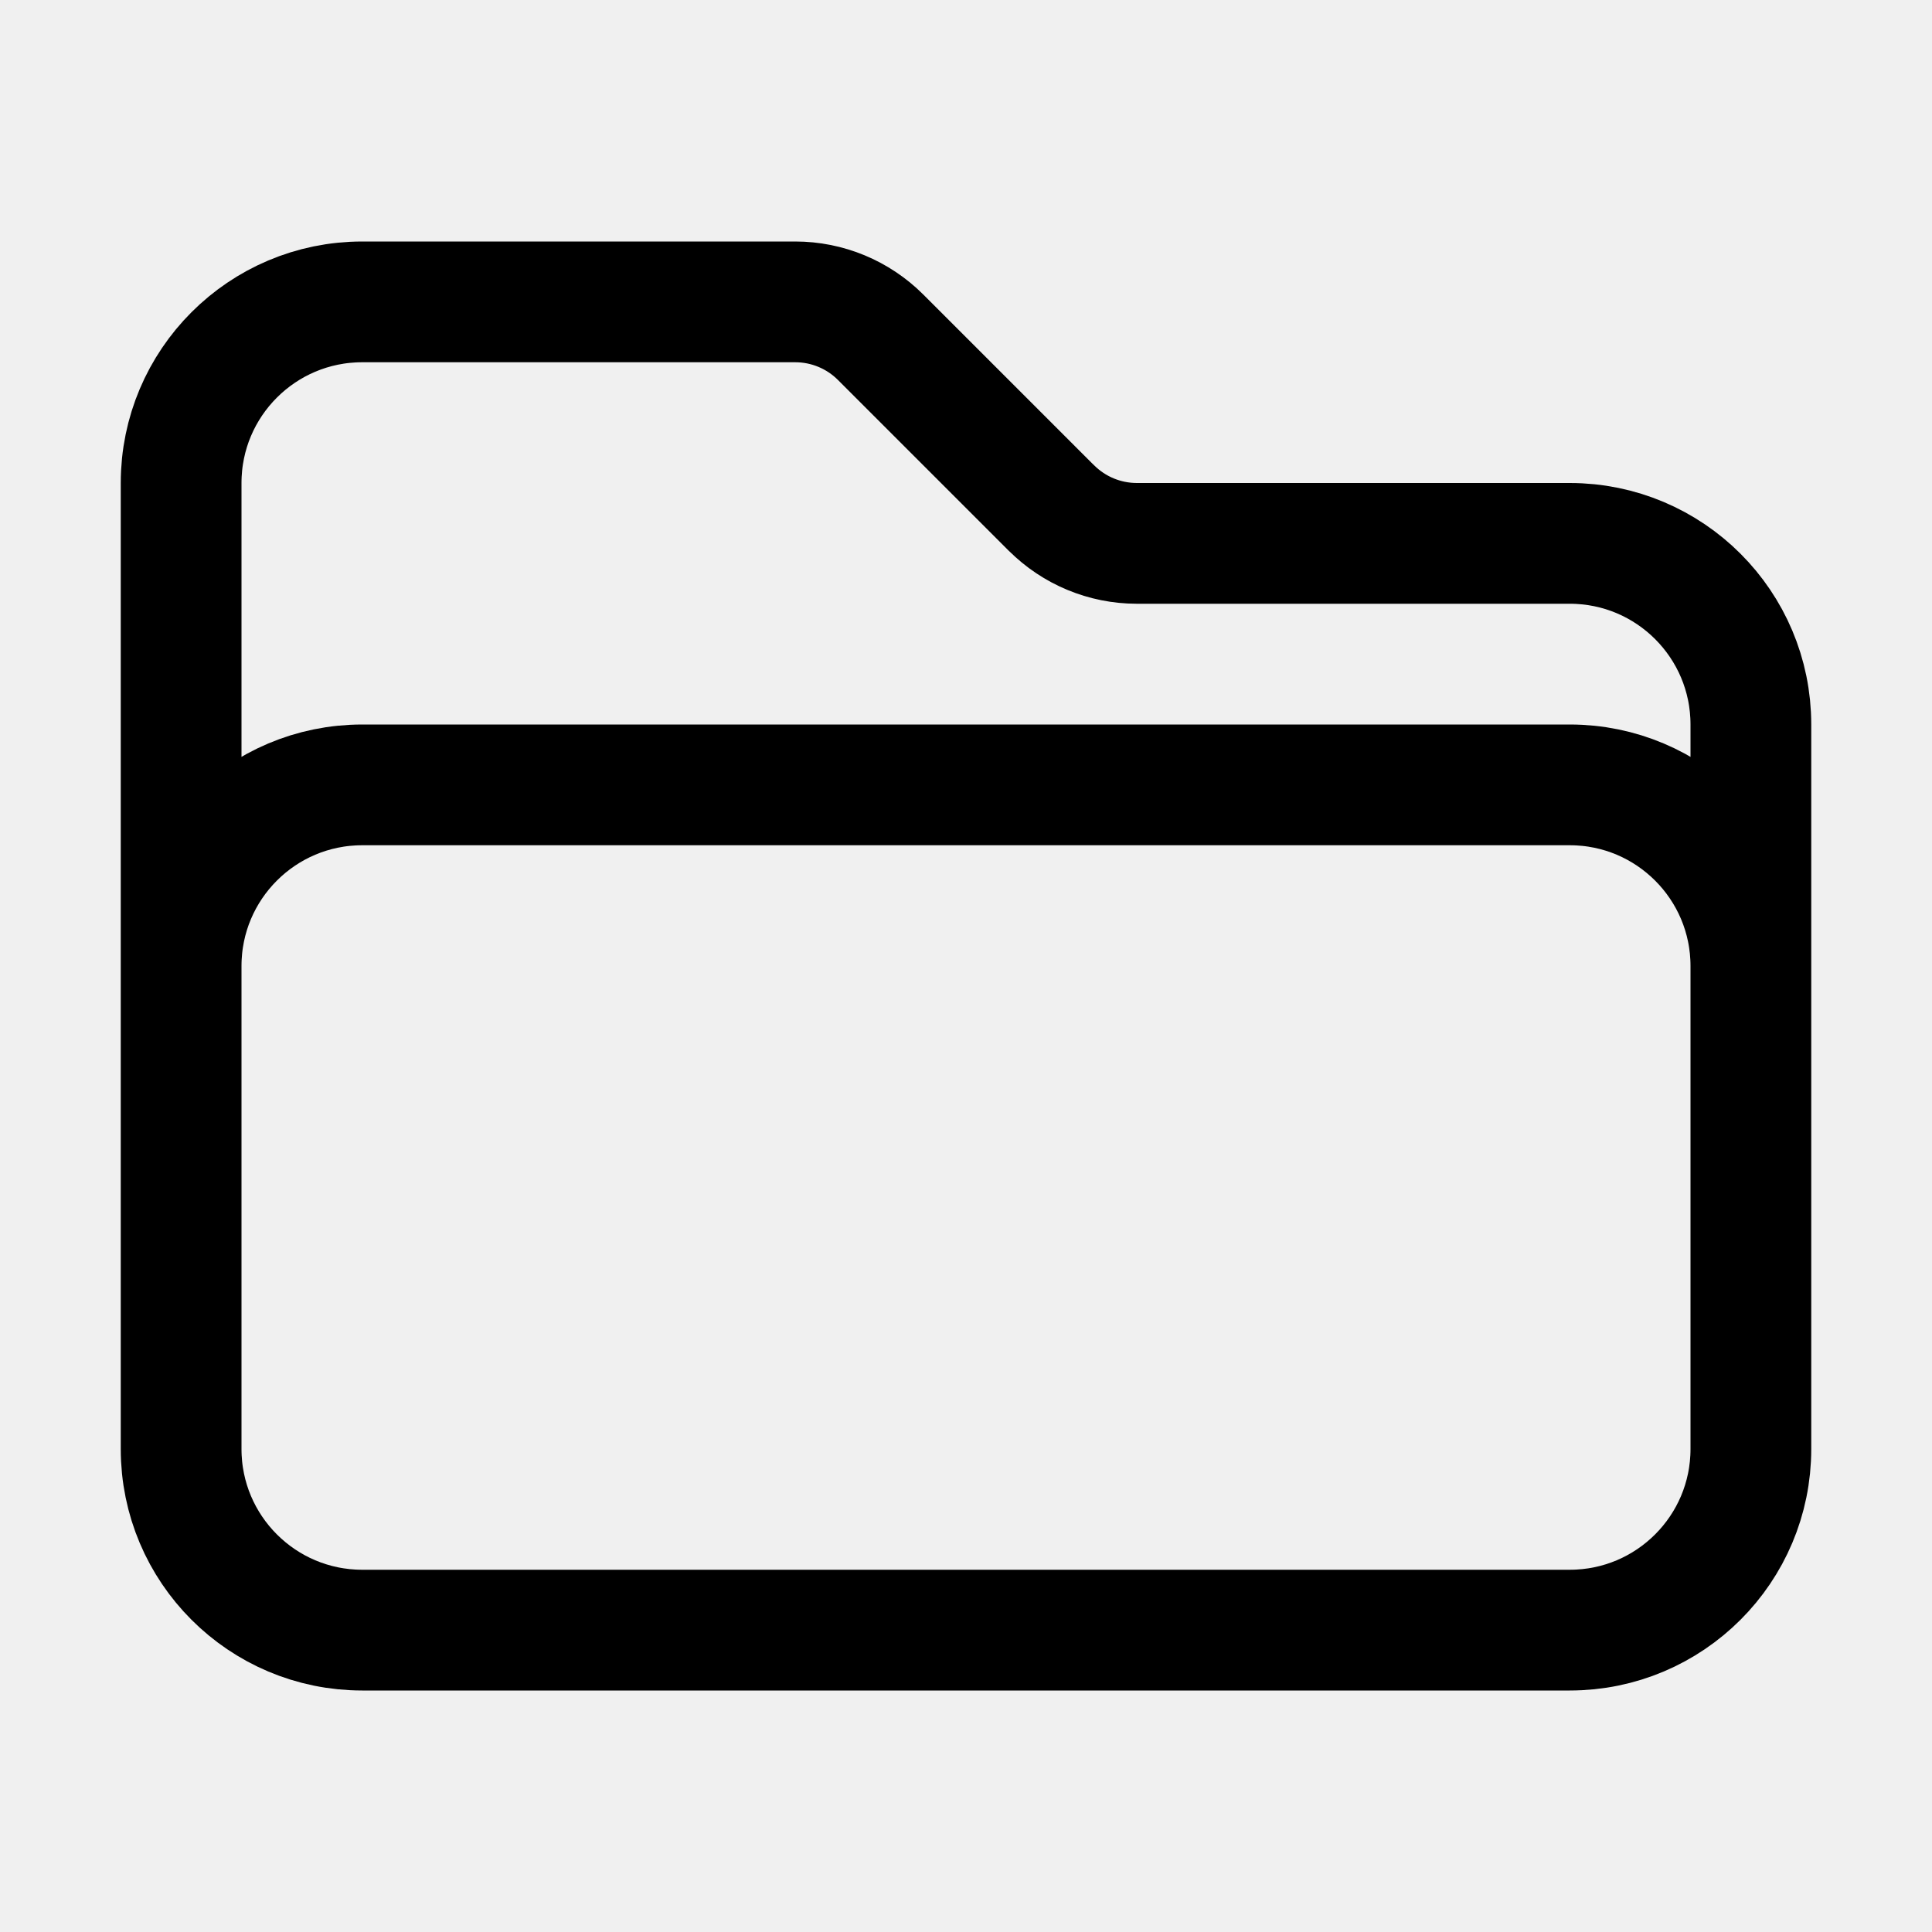
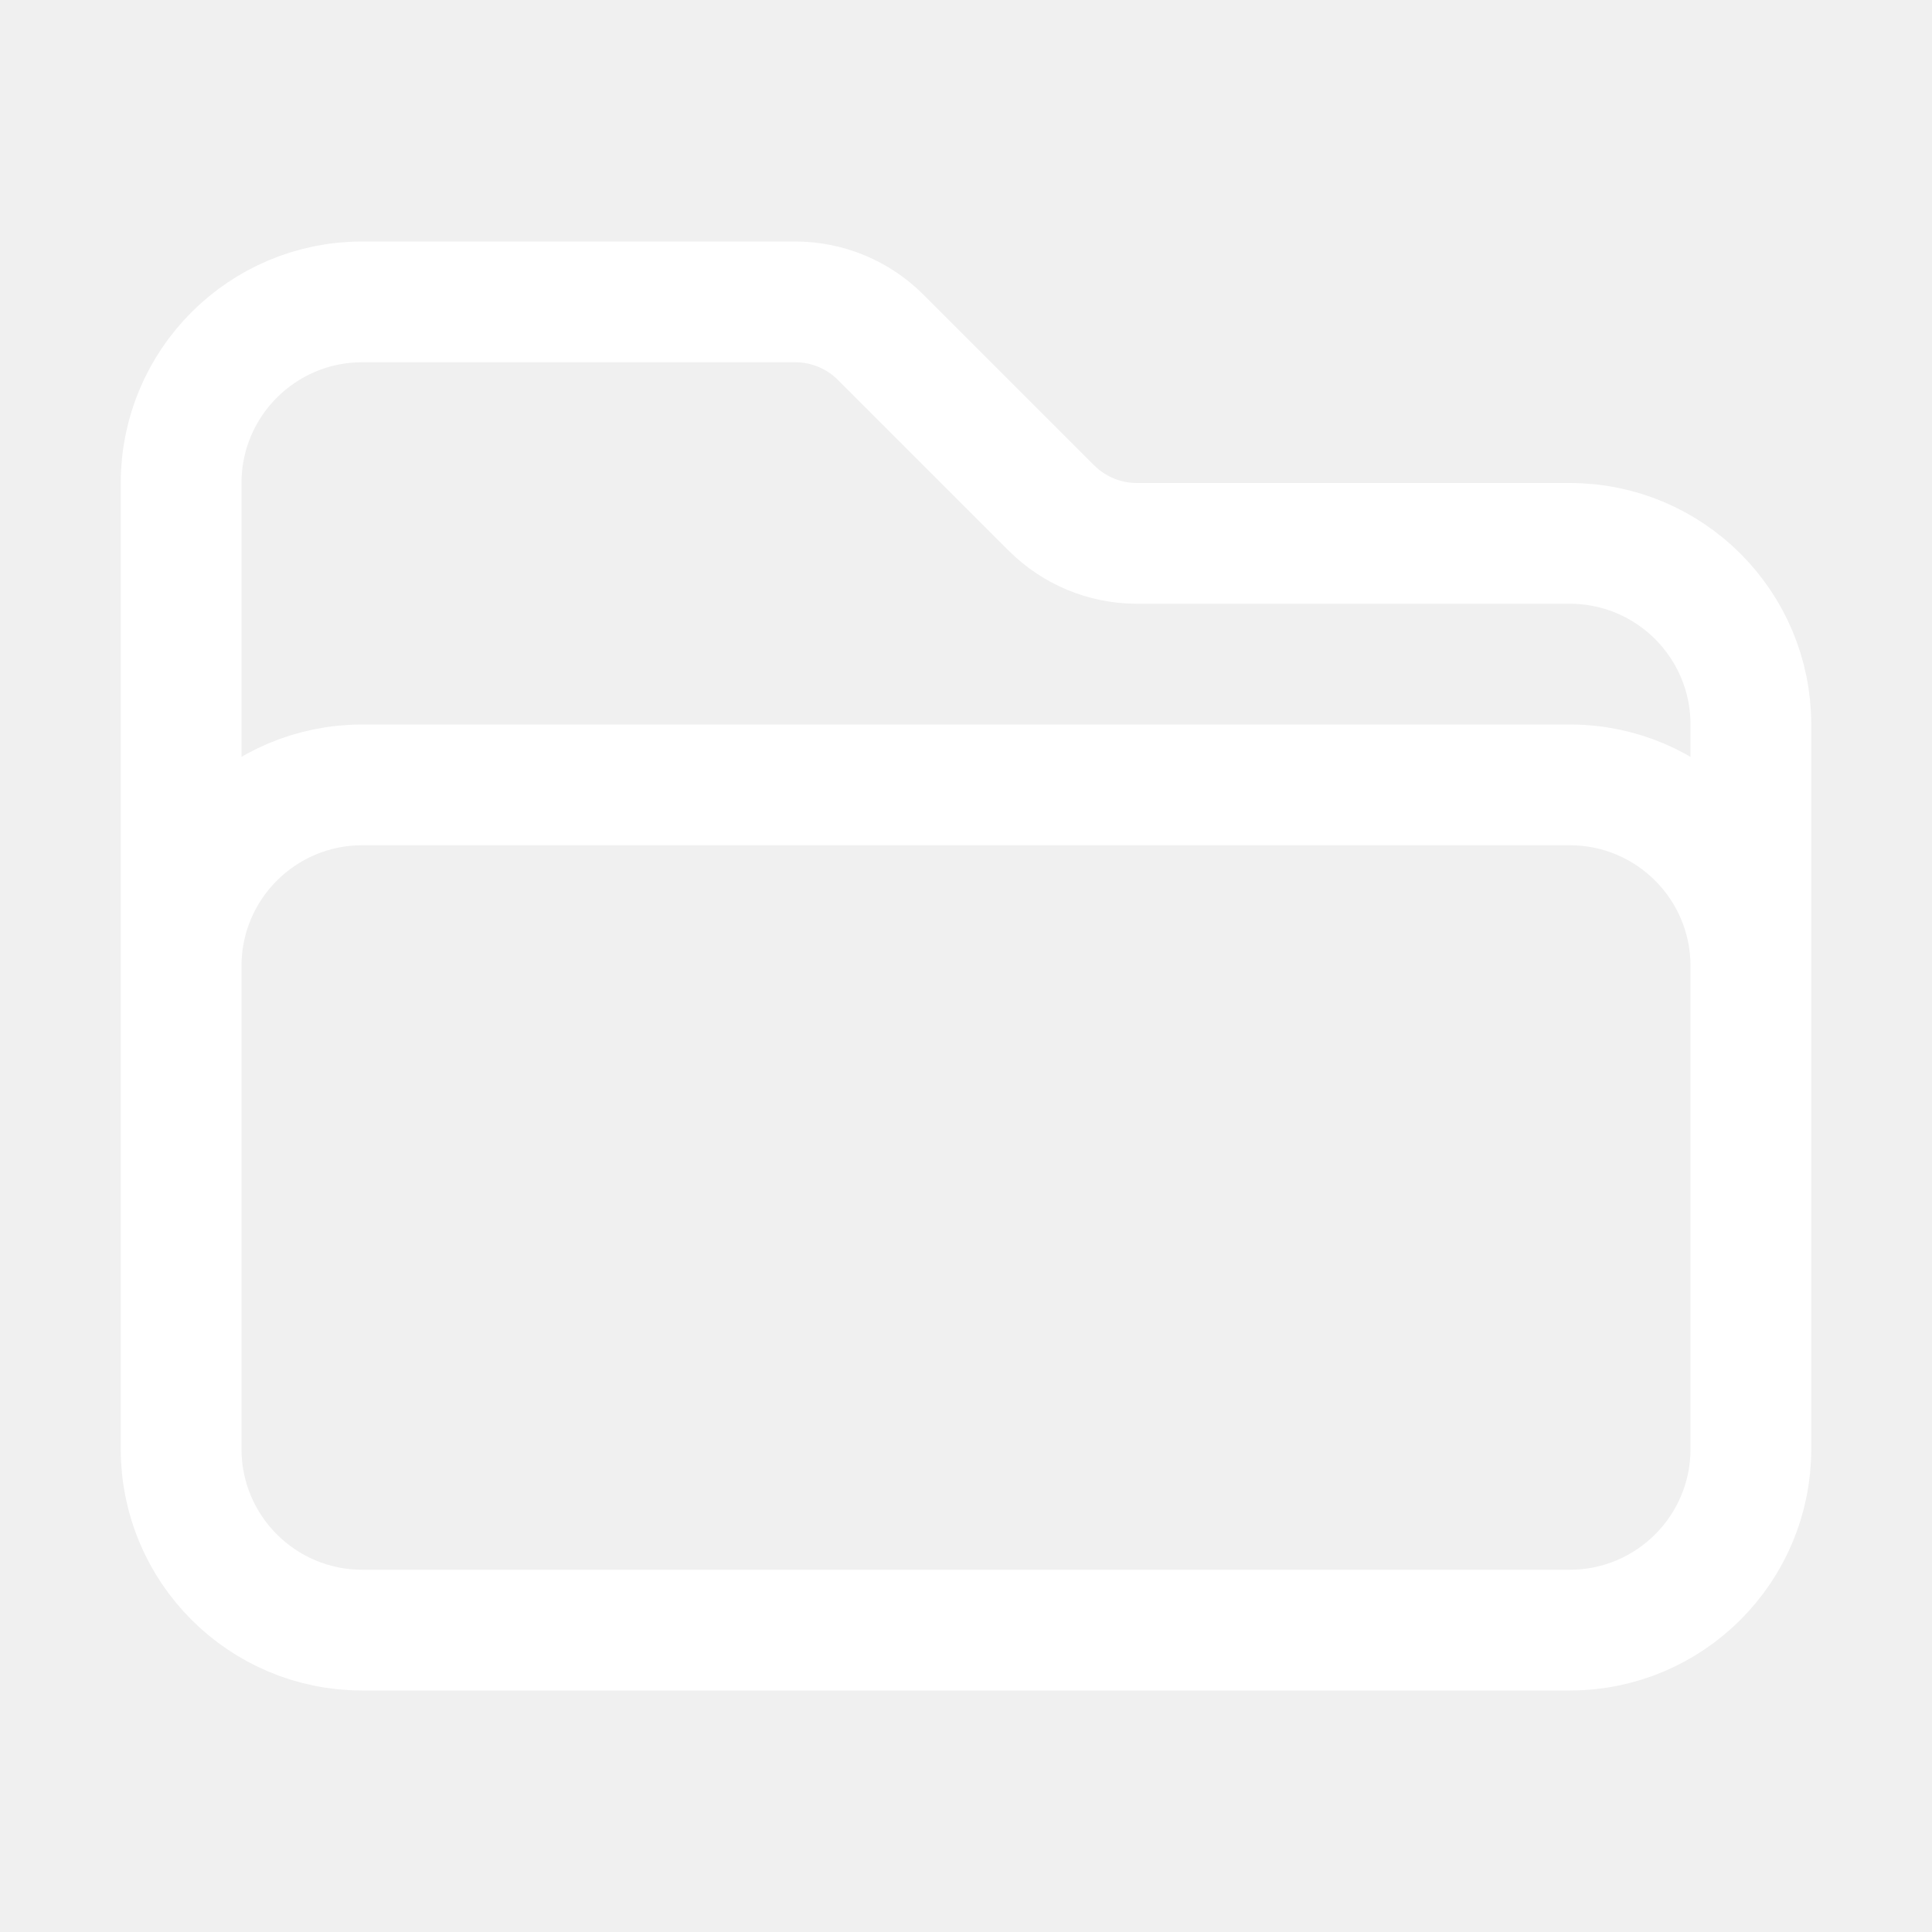
- <svg xmlns="http://www.w3.org/2000/svg" fill="none" viewBox="0 0 24 24" stroke-width="1.5" stroke="currentColor" aria-hidden="true" data-slot="icon">
+ <svg xmlns="http://www.w3.org/2000/svg" fill="none" viewBox="0 0 24 24" stroke-width="1.5" stroke="#ffffff" aria-hidden="true" data-slot="icon">
  <path stroke-linecap="round" stroke-linejoin="round" d="M2.25 12.75V12A2.25 2.25 0 0 1 4.5 9.75h15A2.25 2.25 0 0 1 21.75 12v.75m-8.69-6.44-2.12-2.12a1.5 1.5 0 0 0-1.061-.44H4.5A2.25 2.25 0 0 0 2.25 6v12a2.25 2.25 0 0 0 2.25 2.25h15A2.25 2.25 0 0 0 21.75 18V9a2.25 2.25 0 0 0-2.25-2.25h-5.379a1.5 1.5 0 0 1-1.06-.44Z" />
</svg>
